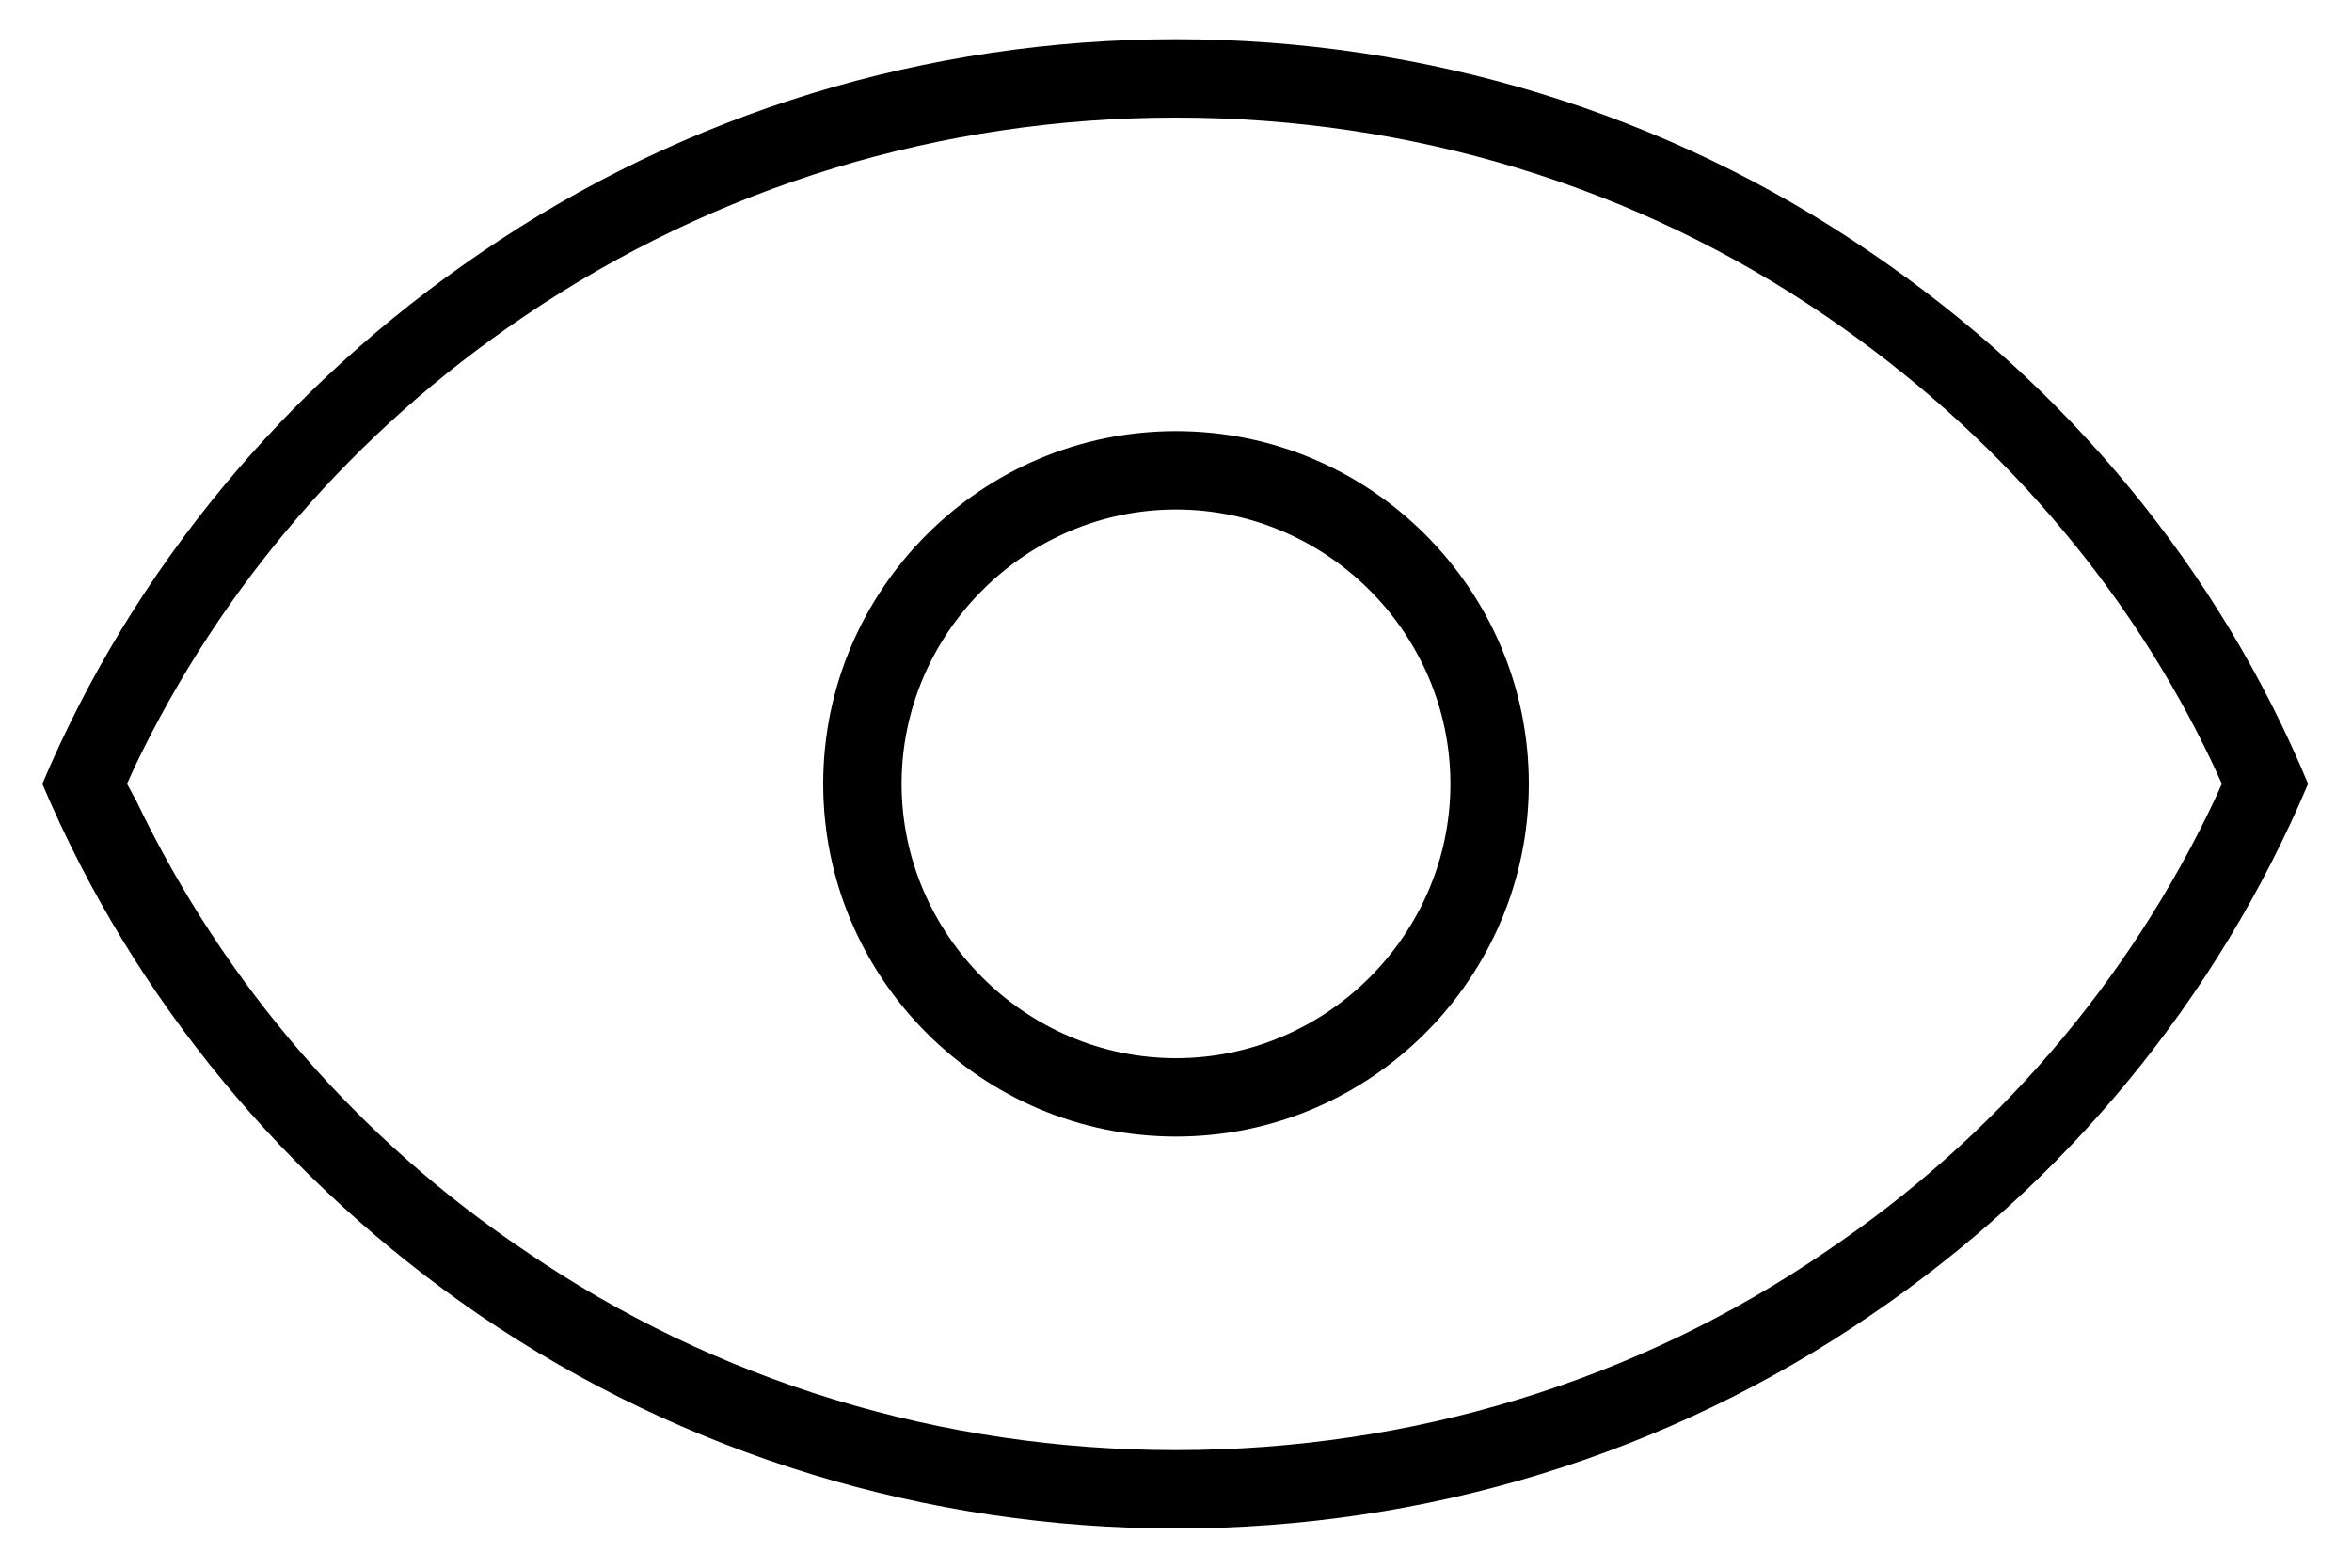
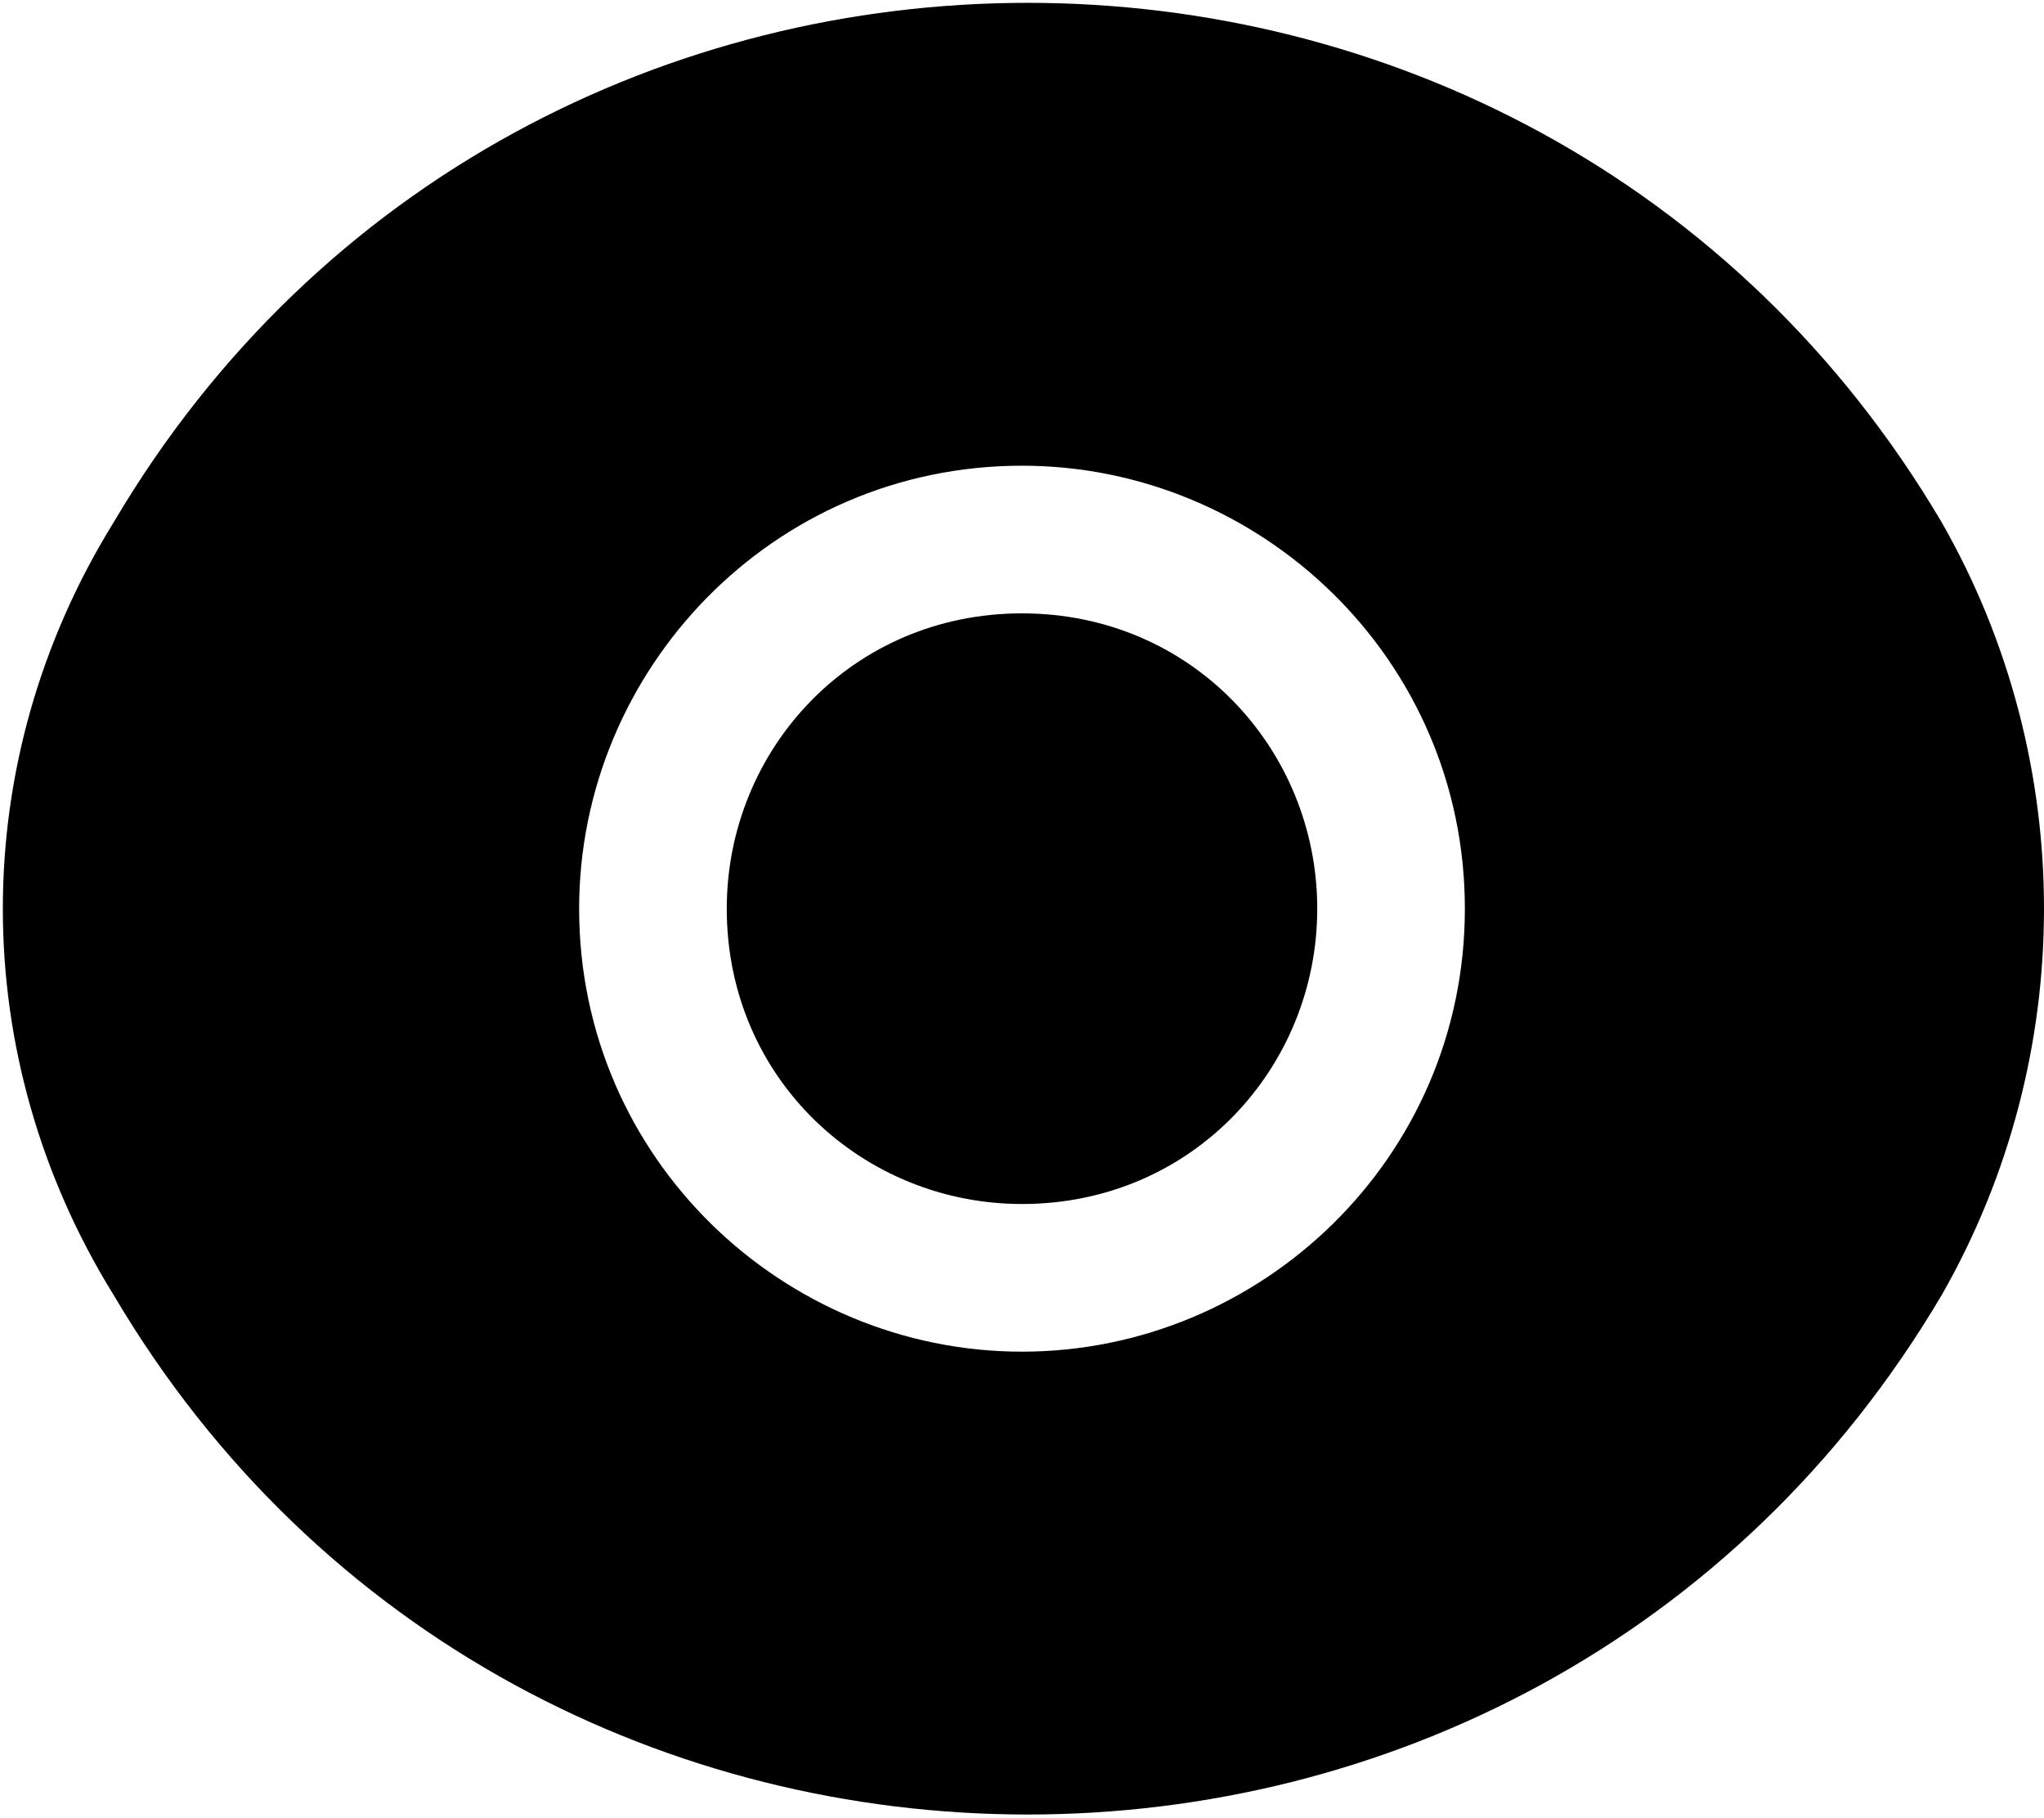
- <svg xmlns="http://www.w3.org/2000/svg" version="1.1" id="Слой_1" x="0px" y="0px" viewBox="0 0 150 100" style="enable-background:new 0 0 150 100;" xml:space="preserve">
+ <svg xmlns="http://www.w3.org/2000/svg" version="1.1" id="Слой_1" x="0px" y="0px" viewBox="0 0 18 16" style="enable-background:new 0 0 18 16;" xml:space="preserve">
  <g>
-     <path d="M119.3,16.1C106.3,7.2,90.9,2.5,75,2.5S43.7,7.2,30.7,16.1C18.2,24.6,8.5,36.3,2.7,50c5.8,13.7,15.5,25.4,27.9,33.9   C43.7,92.8,59.1,97.5,75,97.5s31.3-4.7,44.3-13.6c12.5-8.5,22.1-20.2,27.9-33.9C141.5,36.3,131.8,24.6,119.3,16.1z M116.5,79.8   C104.4,88.1,90,92.5,75,92.5s-29.4-4.4-41.5-12.7c-10.6-7.1-19.2-17-24.8-28.7L8.1,50l0.5-1.1c5.5-11.5,14-21.4,24.8-28.7   C45.6,11.9,60,7.5,75,7.5c15,0,29.4,4.4,41.5,12.7c10.7,7.3,19.3,17.2,24.7,28.7l0.5,1.1l-0.5,1.1   C135.7,62.7,127.2,72.6,116.5,79.8z" />
-     <path d="M75,27.5c-12.4,0-22.5,10.1-22.5,22.5S62.6,72.5,75,72.5S97.5,62.4,97.5,50S87.4,27.5,75,27.5z M75,67.5   c-9.6,0-17.5-7.9-17.5-17.5S65.4,32.5,75,32.5S92.5,40.4,92.5,50S84.6,67.5,75,67.5z" />
+     <path d="M9,5.4c-1.5,0-2.6,1.2-2.6,2.6c0,1.5,1.2,2.6,2.6,2.6c1.5,0,2.6-1.2,2.6-2.6C11.6,6.6,10.5,5.4,9,5.4z" />
+     <path d="M17.1,4.6c-3.6-6.1-12.5-6.1-16.1,0c-1.3,2.1-1.3,4.7,0,6.8c3.6,6.1,12.5,6.1,16.1,0C18.3,9.3,18.3,6.7,17.1,4.6z M9,11.9   c-2.1,0-3.9-1.7-3.9-3.9c0-2.1,1.7-3.9,3.9-3.9c2.1,0,3.9,1.7,3.9,3.9C12.9,10.2,11.1,11.9,9,11.9z" />
  </g>
</svg>
